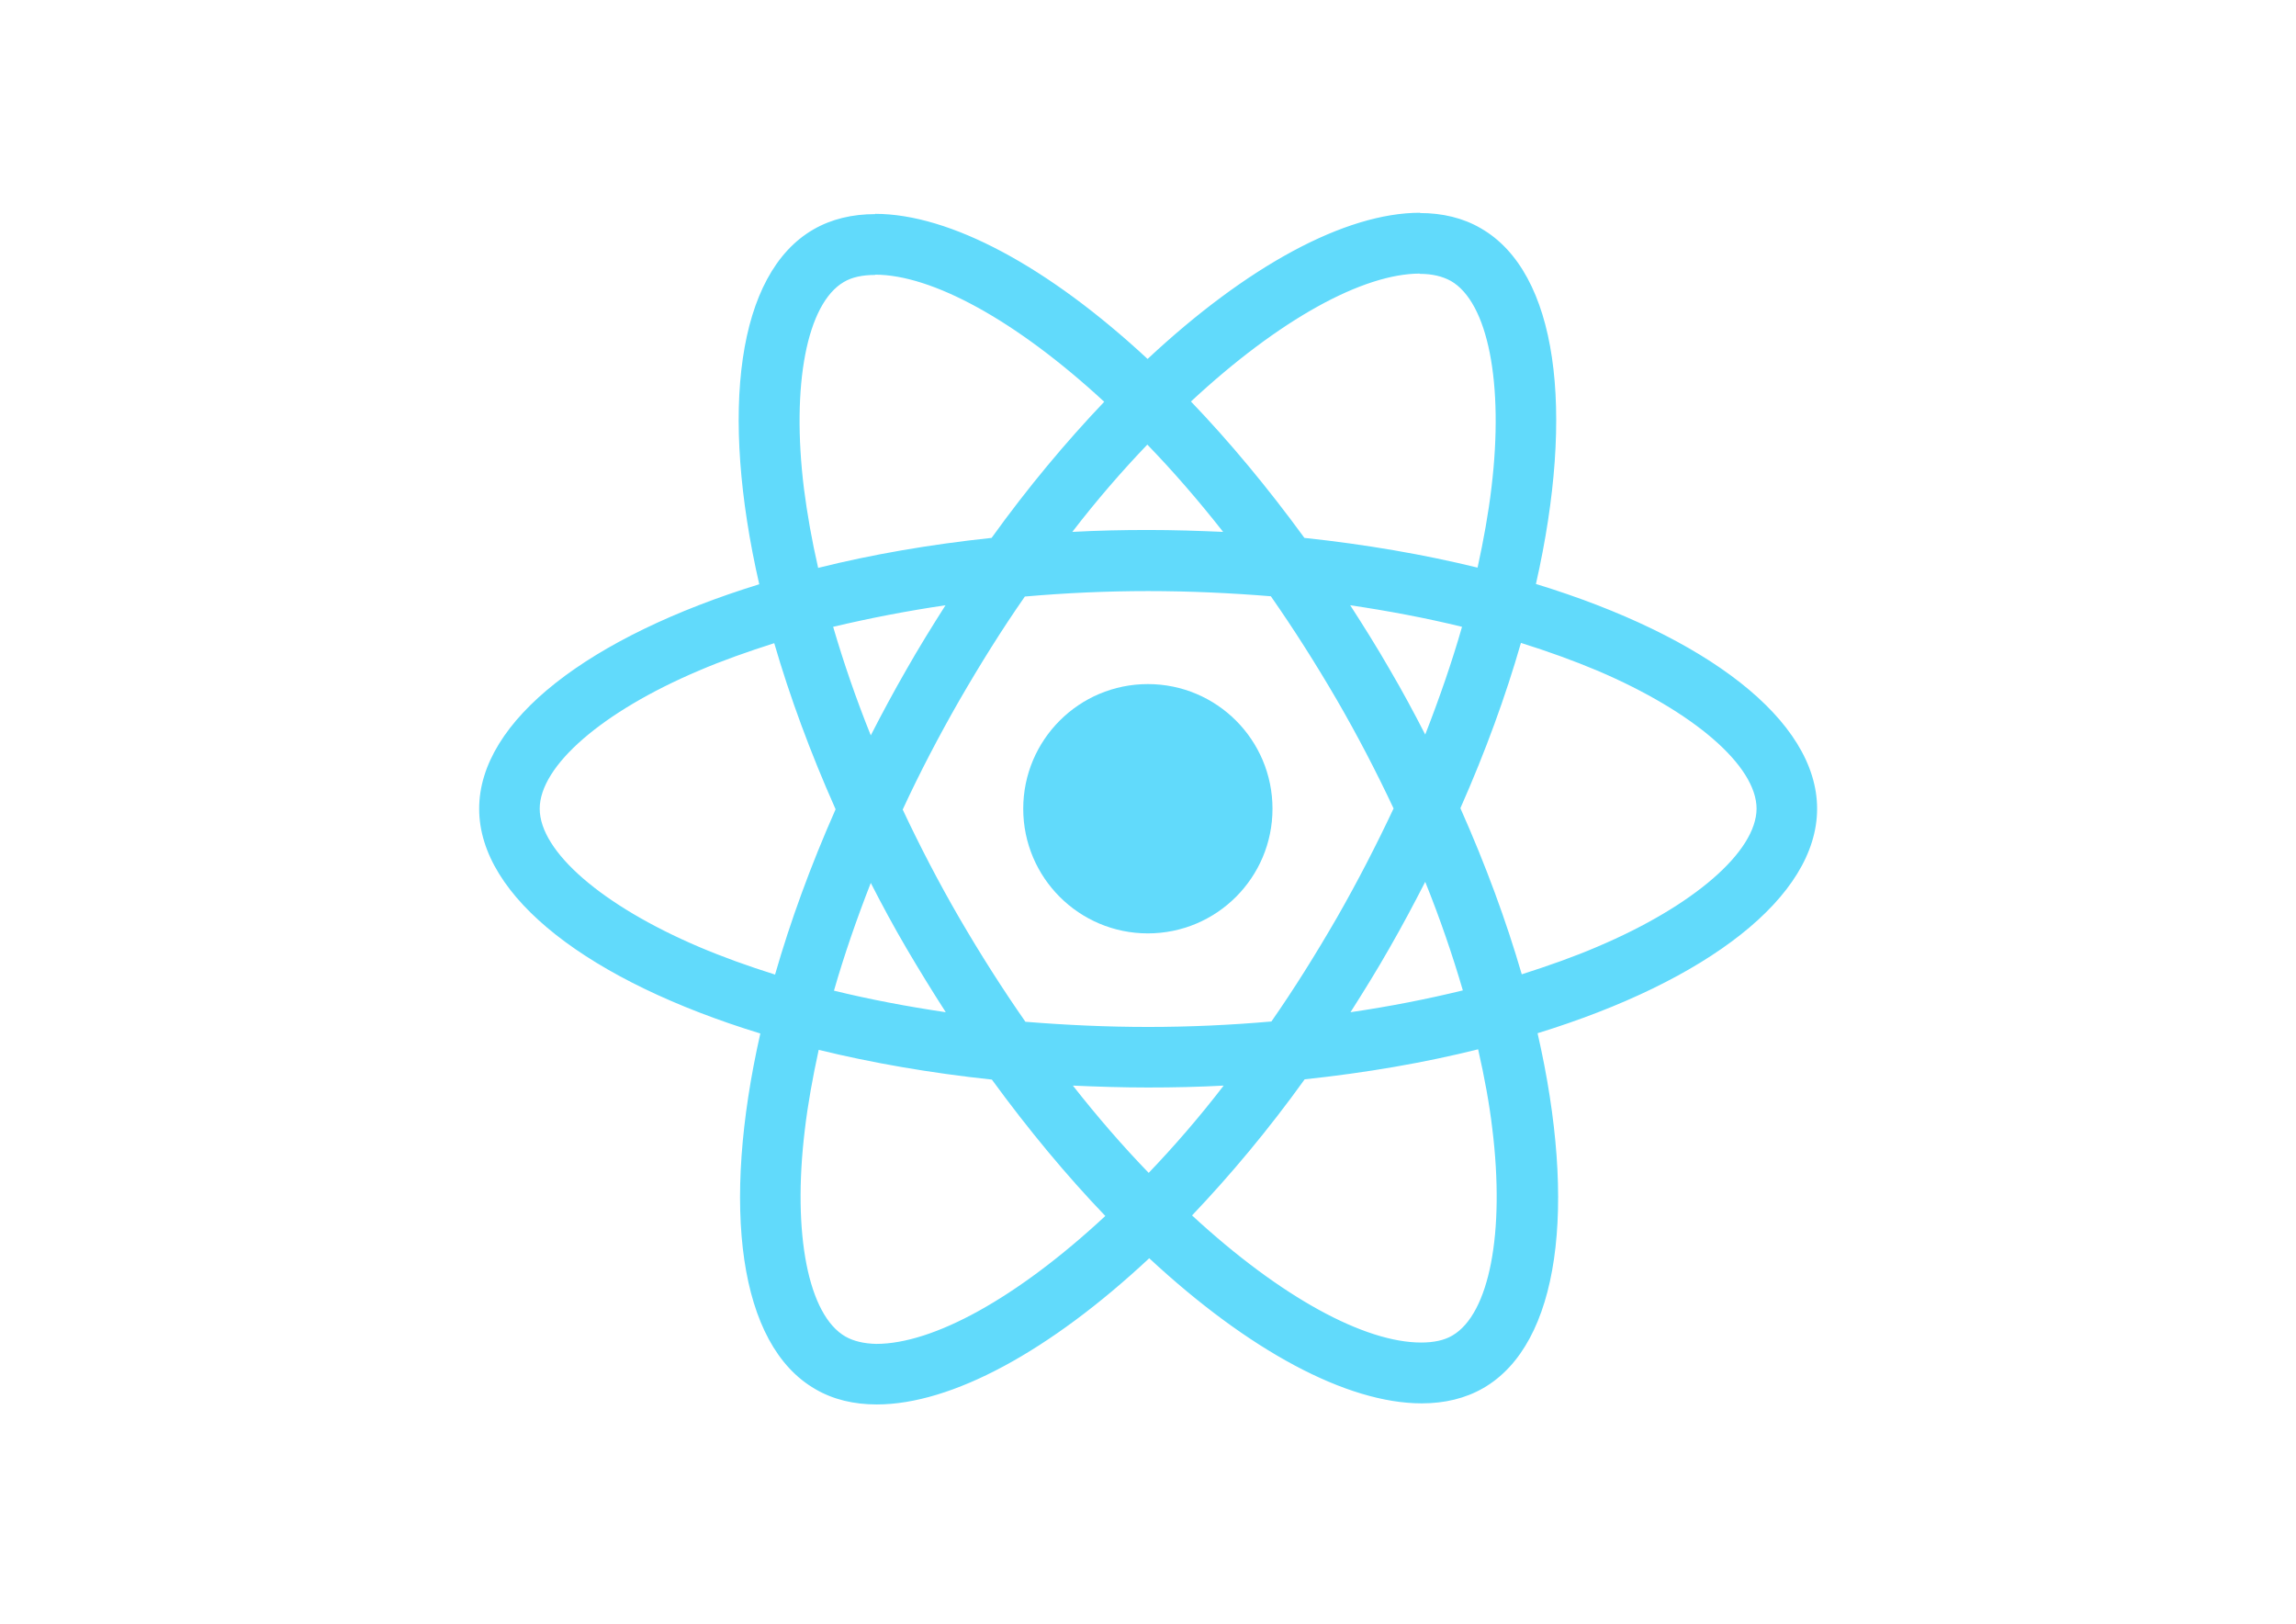
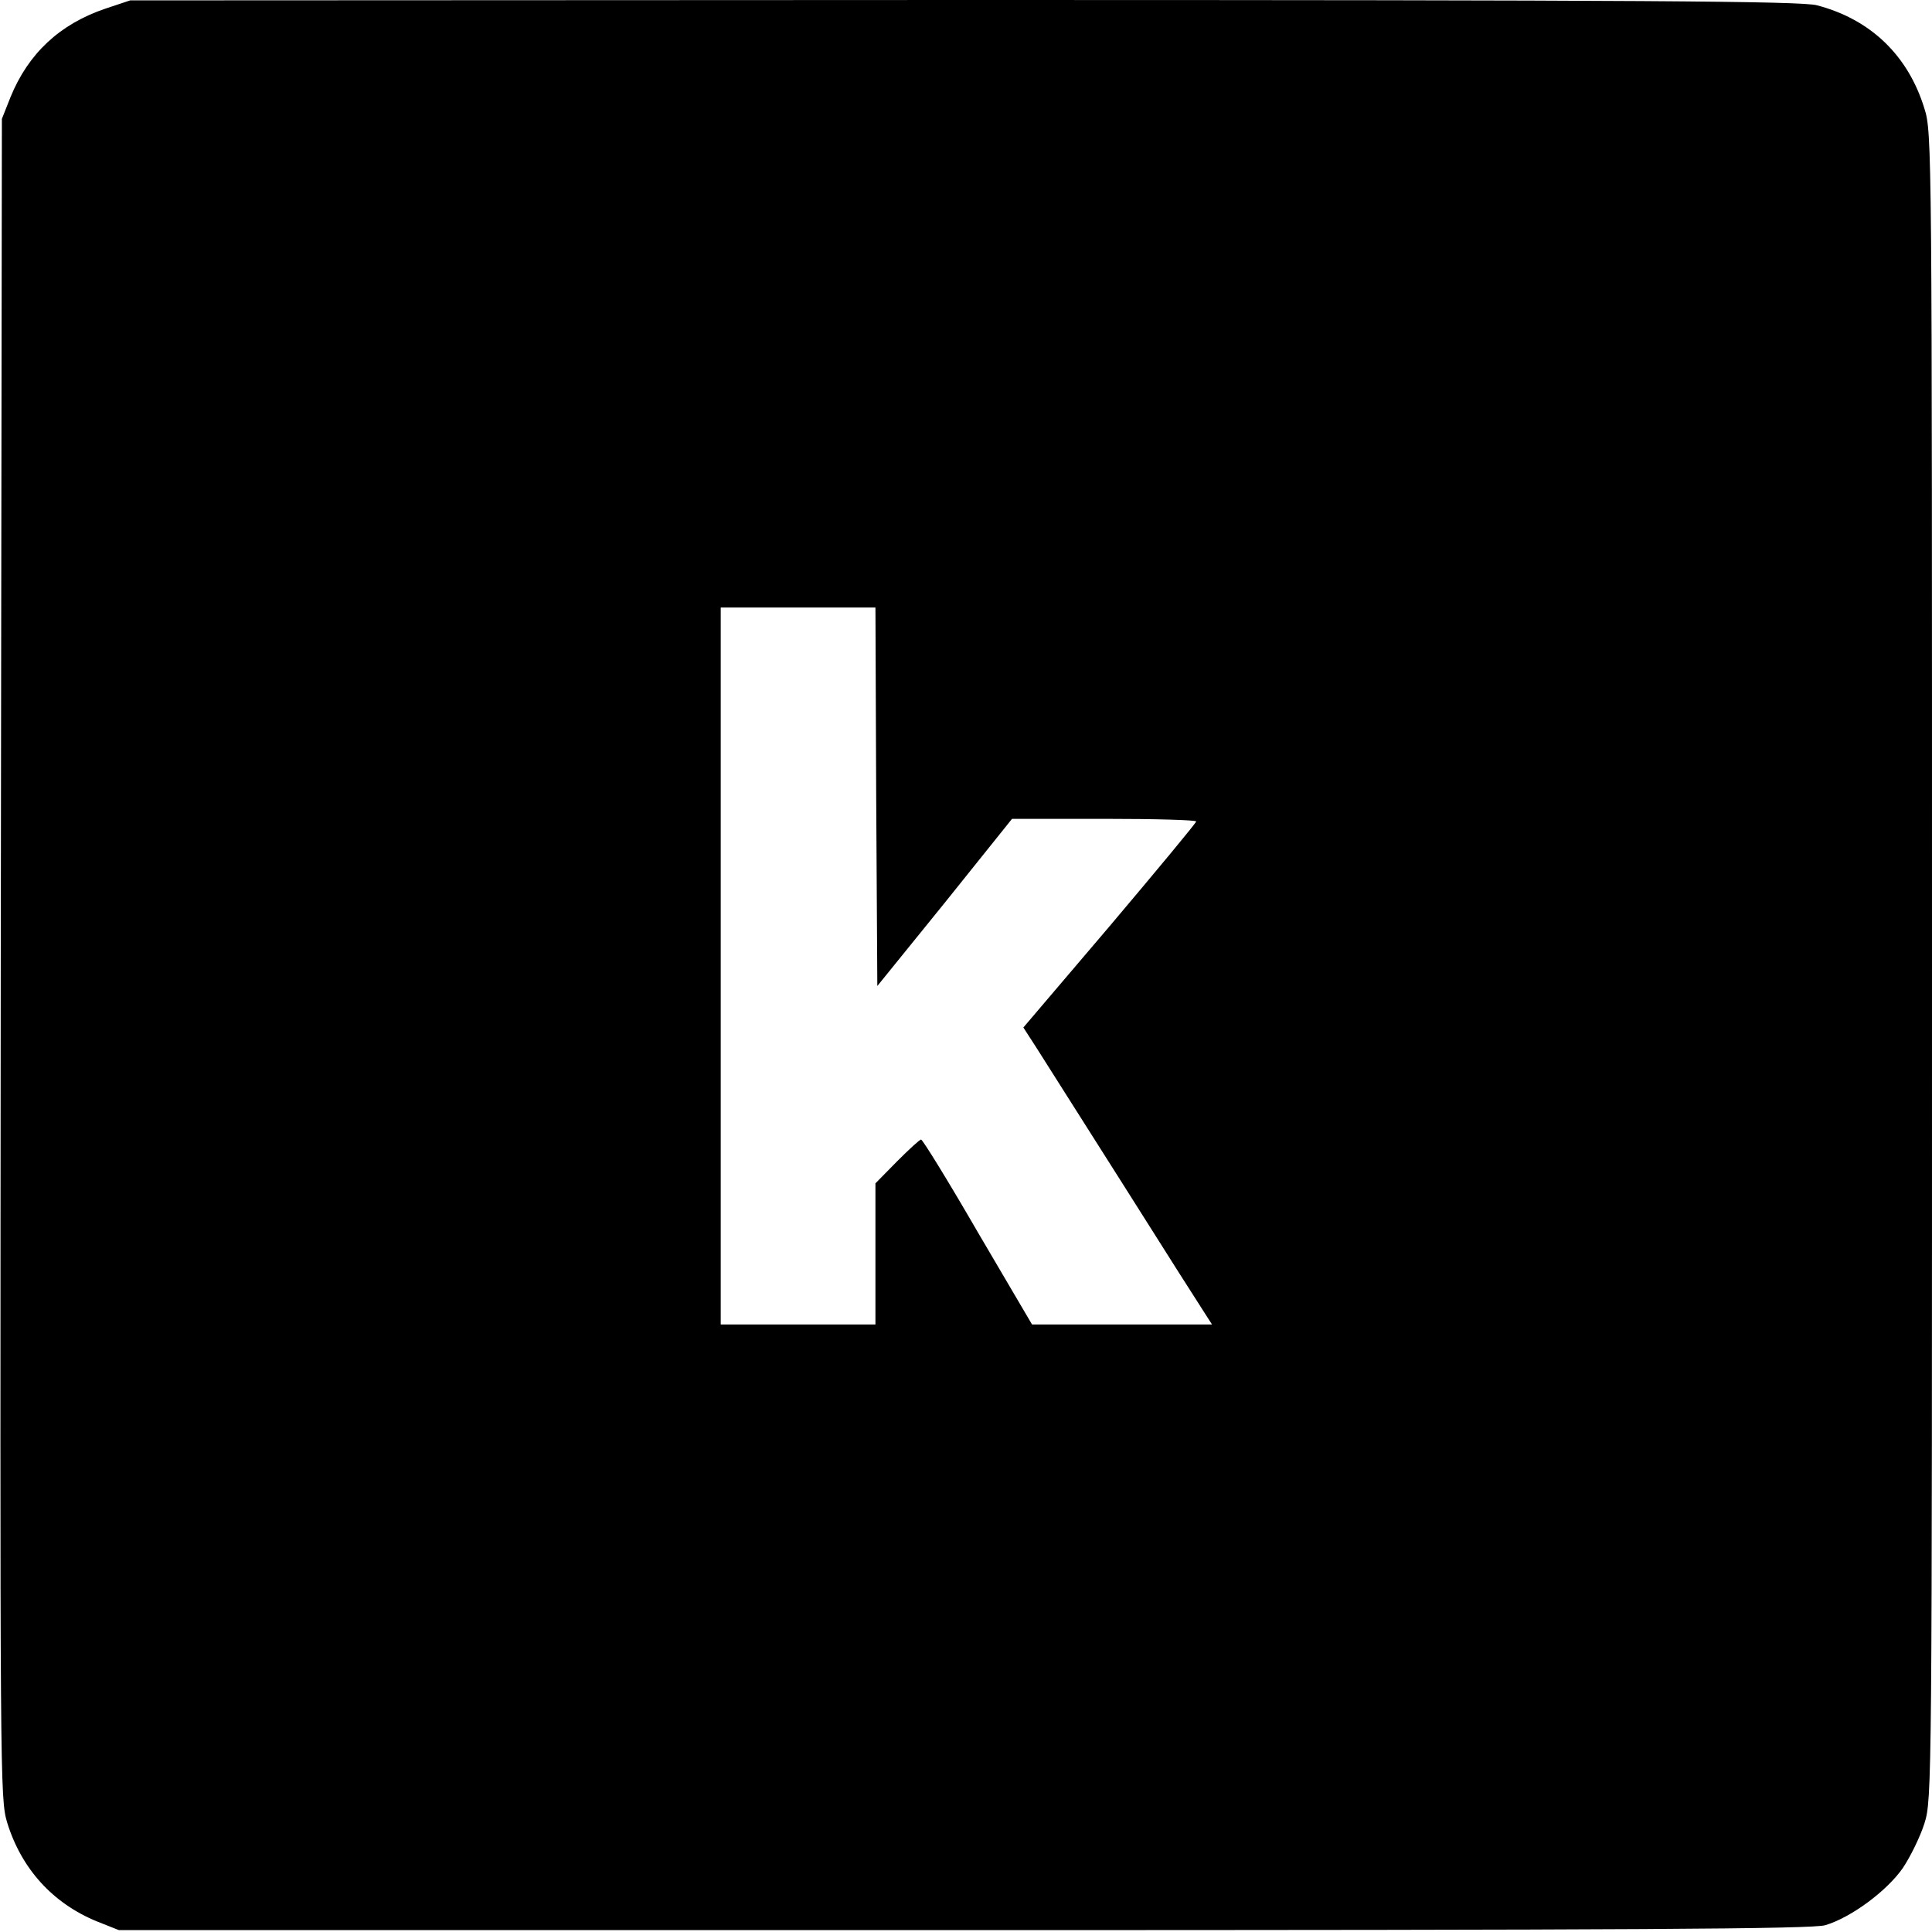
- <svg xmlns="http://www.w3.org/2000/svg" viewBox="0 0 841.9 595.3">
-   <g fill="#61DAFB">
-     <path d="M666.3 296.5c0-32.5-40.7-63.3-103.1-82.4 14.4-63.6 8-114.2-20.2-130.4-6.5-3.8-14.1-5.6-22.4-5.6v22.3c4.6 0 8.3.9 11.4 2.6 13.6 7.8 19.5 37.5 14.9 75.7-1.1 9.4-2.9 19.3-5.1 29.4-19.6-4.8-41-8.5-63.5-10.9-13.5-18.5-27.5-35.3-41.6-50 32.6-30.3 63.2-46.9 84-46.9V78c-27.5 0-63.5 19.6-99.9 53.6-36.4-33.8-72.4-53.2-99.9-53.2v22.3c20.7 0 51.4 16.5 84 46.6-14 14.7-28 31.4-41.3 49.9-22.6 2.4-44 6.1-63.6 11-2.3-10-4-19.7-5.2-29-4.7-38.2 1.1-67.9 14.6-75.8 3-1.8 6.9-2.6 11.5-2.6V78.5c-8.4 0-16 1.8-22.6 5.6-28.1 16.2-34.4 66.7-19.9 130.1-62.2 19.2-102.7 49.9-102.7 82.3 0 32.5 40.7 63.3 103.1 82.4-14.4 63.6-8 114.2 20.2 130.4 6.5 3.8 14.1 5.6 22.5 5.6 27.5 0 63.5-19.6 99.9-53.6 36.4 33.8 72.4 53.2 99.9 53.2 8.4 0 16-1.8 22.6-5.6 28.1-16.2 34.4-66.7 19.9-130.1 62-19.1 102.5-49.9 102.5-82.3zm-130.2-66.7c-3.7 12.9-8.3 26.2-13.5 39.5-4.1-8-8.4-16-13.1-24-4.6-8-9.5-15.8-14.4-23.4 14.2 2.1 27.9 4.7 41 7.9zm-45.8 106.5c-7.8 13.5-15.8 26.3-24.1 38.2-14.9 1.3-30 2-45.2 2-15.1 0-30.2-.7-45-1.9-8.3-11.9-16.4-24.6-24.2-38-7.6-13.1-14.5-26.4-20.8-39.8 6.2-13.4 13.2-26.8 20.7-39.9 7.8-13.5 15.8-26.3 24.1-38.2 14.9-1.3 30-2 45.2-2 15.1 0 30.2.7 45 1.9 8.3 11.9 16.4 24.6 24.2 38 7.6 13.1 14.5 26.4 20.8 39.8-6.3 13.4-13.2 26.8-20.7 39.9zm32.3-13c5.4 13.4 10 26.8 13.8 39.8-13.1 3.2-26.9 5.9-41.2 8 4.9-7.7 9.8-15.6 14.4-23.7 4.6-8 8.9-16.1 13-24.1zM421.2 430c-9.3-9.6-18.6-20.3-27.8-32 9 .4 18.2.7 27.5.7 9.4 0 18.7-.2 27.8-.7-9 11.7-18.3 22.4-27.5 32zm-74.4-58.9c-14.2-2.1-27.9-4.7-41-7.9 3.7-12.9 8.3-26.2 13.5-39.5 4.1 8 8.4 16 13.1 24 4.7 8 9.5 15.8 14.4 23.4zM420.7 163c9.3 9.6 18.6 20.3 27.8 32-9-.4-18.2-.7-27.5-.7-9.4 0-18.7.2-27.8.7 9-11.7 18.3-22.4 27.5-32zm-74 58.9c-4.9 7.7-9.8 15.6-14.4 23.7-4.6 8-8.9 16-13 24-5.4-13.4-10-26.8-13.8-39.8 13.1-3.1 26.9-5.8 41.2-7.9zm-90.5 125.2c-35.4-15.1-58.3-34.9-58.3-50.6 0-15.7 22.9-35.6 58.3-50.6 8.6-3.7 18-7 27.7-10.1 5.7 19.6 13.2 40 22.5 60.9-9.2 20.8-16.6 41.1-22.2 60.6-9.9-3.1-19.3-6.5-28-10.2zM310 490c-13.6-7.8-19.5-37.5-14.9-75.7 1.1-9.4 2.9-19.3 5.1-29.4 19.6 4.8 41 8.5 63.5 10.9 13.5 18.5 27.5 35.3 41.6 50-32.6 30.3-63.2 46.9-84 46.9-4.5-.1-8.3-1-11.3-2.7zm237.2-76.2c4.7 38.2-1.1 67.9-14.6 75.8-3 1.8-6.9 2.6-11.5 2.6-20.7 0-51.4-16.5-84-46.6 14-14.7 28-31.4 41.3-49.9 22.6-2.4 44-6.1 63.6-11 2.3 10.1 4.1 19.8 5.2 29.1zm38.5-66.7c-8.6 3.7-18 7-27.7 10.1-5.7-19.6-13.2-40-22.5-60.9 9.2-20.8 16.6-41.1 22.2-60.6 9.9 3.1 19.3 6.5 28.1 10.2 35.4 15.1 58.3 34.9 58.3 50.6-.1 15.7-23 35.6-58.4 50.6zM320.8 78.4z" />
-     <circle cx="420.9" cy="296.5" r="45.7" />
-     <path d="M520.5 78.1z" />
+ <svg xmlns="http://www.w3.org/2000/svg" version="1.0" width="512pt" height="512pt" viewBox="0 0 512 512" preserveAspectRatio="xMidYMid meet">
+   <g transform="translate(0,512) scale(0.1,-0.1)" fill="#000000" stroke="none">
+     <path d="M279 5097 c-121 -41 -204 -119 -251 -234 l-23 -58 -3 -2225 c-2 -2190 -2 -2226 17 -2290 38 -123 121 -214 238 -262 l58 -23 2240 0 c1786 0 2249 3 2282 13 68 20 164 91 206 152 20 30 46 83 57 118 20 63 20 101 20 2272 0 2171 0 2209 -20 2272 -43 141 -143 237 -285 274 -41 11 -450 14 -2260 14 l-2210 -1 -66 -22z m2043 -2089 l3 -501 179 221 178 222 244 0 c134 0 244 -3 244 -7 -1 -5 -104 -129 -229 -277 l-229 -269 33 -51 c18 -28 122 -193 232 -366 109 -173 207 -327 217 -342 l18 -28 -238 0 -239 0 -144 245 c-78 135 -146 245 -150 245 -4 0 -32 -26 -64 -58 l-57 -58 0 -187 0 -187 -205 0 -205 0 0 950 0 950 205 0 205 0 2 -502z" />
  </g>
</svg>
